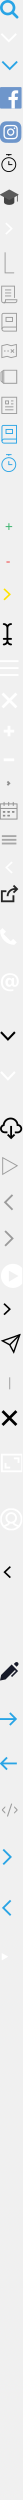
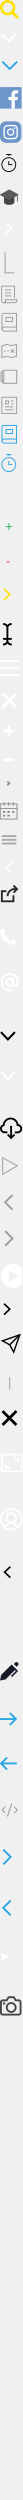
<svg xmlns="http://www.w3.org/2000/svg" width="24" height="2700" viewBox="0 0 24 2700">
  <defs>
+     <clipPath id="a">
+       <path d="M0 0h24v2700H0z" />
+     </clipPath>
    <clipPath id="b">
      <path d="M0 0h53v2700H0z" />
    </clipPath>
    <clipPath id="c">
      <path d="M0 0h53v2700H0z" transform="translate(5.6)" />
    </clipPath>
    <clipPath id="d">
      <path fill="none" d="M0 0h23.723v23.723H0z" />
    </clipPath>
-     <clipPath id="a">
-       <path d="M0 0h24v2700H0z" />
-     </clipPath>
  </defs>
  <g clip-path="url(#a)">
    <g clip-path="url(#b)">
      <g transform="translate(-5.6)" clip-path="url(#c)">
-         <path d="M19.6 1391a13.19 13.19 0 0 1-9.2-3.8 13.013 13.013 0 0 1-3.8-9.2 13.19 13.19 0 0 1 3.8-9.2 13.011 13.011 0 1 1 18.4 18.4 13.372 13.372 0 0 1-9.2 3.8zm-4.4-18.7v11.9l10.3-6.1-10.3-5.8z" fill="#fff" />
-         <path d="M13.9 0a8.3 8.3 0 1 0 0 16.6 7.968 7.968 0 0 0 4.7-1.5l4.5 4.5a1.335 1.335 0 0 0 2 0 1.45 1.45 0 0 0 0-2.1L20.7 13a7.968 7.968 0 0 0 1.5-4.7A8.28 8.28 0 0 0 13.9 0zm0 2.9a5.464 5.464 0 0 1 5.4 5.4 5.4 5.4 0 1 1-10.8 0 5.464 5.464 0 0 1 5.4-5.4z" fill="#29a4e5" />
+         <path d="M19.6 1391a13.19 13.19 0 0 1-9.2-3.8 13.013 13.013 0 0 1-3.8-9.2 13.19 13.19 0 0 1 3.8-9.2 13.011 13.011 0 1 1 18.4 18.4 13.373 13.373 0 0 1-9.2 3.8zm-4.4-18.7v11.9l10.3-6.1-10.3-5.8z" fill="#fff" />
+         <path d="M13.9 0a8.3 8.3 0 1 0 0 16.6 7.968 7.968 0 0 0 4.7-1.5l4.5 4.5a1.335 1.335 0 0 0 2 0 1.45 1.45 0 0 0 0-2.1L20.7 13a7.968 7.968 0 0 0 1.5-4.7A8.28 8.28 0 0 0 13.9 0zm0 2.9a5.464 5.464 0 0 1 5.4 5.4 5.4 5.4 0 1 1-10.8 0 5.464 5.464 0 0 1 5.4-5.4z" fill="#ffe200" />
        <path d="M7.1 36.5l8 8 8-8" fill="none" stroke="#fff" stroke-width="2" />
        <path d="M8.1 66.5l8 8 8-8" fill="none" stroke="#29a4e5" stroke-width="2" />
        <path d="M16.7 102.6V94h8.6v8.6z" fill="none" />
        <g transform="translate(2 167)" fill="none" stroke="#000" stroke-linecap="square" stroke-miterlimit="10">
          <path d="M13.1 7.5v3.3h3.3" />
          <circle cx="7.5" cy="7.5" r="7.5" transform="translate(5.6 3.3)" />
          <path d="M10.6 0h5" />
        </g>
        <path d="M15.1 167v.8" fill="none" stroke="#000" stroke-linecap="square" stroke-miterlimit="10" />
        <path d="M15.6 221.3c-3.2 0-5.7-1.3-5.7-3v-5.7a.43.43 0 0 1 .4-.4h10.4a.43.43 0 0 1 .4.4v5.7c.1 1.6-2.3 3-5.5 3zm8.7-3.5a.43.43 0 0 1-.4-.4v-6.5a.4.4 0 0 1 .8 0v6.5a.43.43 0 0 1-.4.4z" fill="#444" />
        <path d="M15.6 216c-.1 0-.1 0-.2-.1l-9.6-5.2a.481.481 0 0 1-.2-.6c0-.1.1-.1.2-.2l9.6-5.2a.3.3 0 0 1 .4 0l9.6 5.2a.481.481 0 0 1 .2.6c0 .1-.1.1-.2.2l-9.6 5.2c-.1.1-.1.1-.2.1z" fill="#5b5b5b" />
        <path d="M19.4 246.9l-6.8 6.5-1.3-1.2 5.6-5.3-5.6-5.3 1.3-1.2z" fill="#fff" />
        <path d="M11.1 272.5v22.2h9.8" fill="none" stroke="#9b9b9b" />
        <path d="M11.5 323.7v1.2c0 1.8-2 2-2 2h12.3a2.006 2.006 0 0 0 2-2v-1.2z" fill="none" stroke="#9b9b9b" stroke-linecap="square" stroke-miterlimit="10" />
        <path d="M21.3 321.3V309H7.4v16a2.006 2.006 0 0 0 2 2h1.2m.9-13.9h5.7m-5.7 3.3h5.7m-5.7 3.2h5.7m-5.1 23.2h7v4.4h-7z" fill="none" stroke="#9b9b9b" stroke-linecap="square" stroke-miterlimit="10" />
        <path d="M23.4 353.2v-14.8h-14a1.685 1.685 0 0 0-1.7 1.7v15.3" fill="none" stroke="#9b9b9b" stroke-miterlimit="10" />
        <path d="M9.9 353.2h13.5v4.4H9.9a2.22 2.22 0 0 1-2.2-2.2 2.22 2.22 0 0 1 2.2-2.2z" fill="none" stroke="#9b9b9b" stroke-linecap="square" stroke-miterlimit="10" />
        <path d="M9.3 399.4h14.9v15.1H9.3l-3.1-2.9v-9.7z" fill="none" />
        <path d="M9.6 400.4l-2.5 1.9v8.8l2.5 2.3h13.5v-13.1H9.6m-.3-.9h14.9v15.1H9.3l-3.1-2.9v-9.7z" fill="#9b9b9b" />
        <path d="M9.7 399.8V414m-1.6-13v11.7" fill="none" stroke="#9b9b9b" />
        <path d="M7.6 373.4l5.7-1.4 4.3 1.4 5.7-1.4v12.8l-5.7 1.4-4.3-1.4-5.7 1.4v-12.8zm10 4.3l2.8 2.8m0-2.8l-2.8 2.8m-7.2-1.4h.7m2.9 0h.7" fill="none" stroke="#9b9b9b" stroke-linecap="square" stroke-miterlimit="10" />
        <path d="M16.1 1500.5v-13" fill="none" stroke="#9b9b9b" />
        <path d="M7.6 429h16v17.6h-16zm10.4 4h1.6m-1.6 3.2h1.6m-8 3.2h8m-8 3.2h8" fill="none" stroke="#9b9b9b" stroke-linecap="square" stroke-miterlimit="10" />
        <path d="M11.6 433h3.2v3.2h-3.2z" fill="none" stroke="#9b9b9b" stroke-linecap="square" stroke-miterlimit="10" />
        <path d="M12.1 463.8h7v4.4h-7z" fill="none" stroke="#29a4e5" stroke-linecap="square" stroke-miterlimit="10" />
        <path d="M23.4 474.2v-14.8h-14a1.685 1.685 0 0 0-1.7 1.7v15.3" fill="none" stroke="#29a4e5" stroke-miterlimit="10" />
        <path d="M9.9 474.2h13.5v4.4H9.9a2.22 2.22 0 0 1-2.2-2.2 2.22 2.22 0 0 1 2.2-2.2z" fill="none" stroke="#29a4e5" stroke-linecap="square" stroke-miterlimit="10" />
        <g transform="translate(2 491)" fill="none" stroke="#29a4e5" stroke-linecap="square" stroke-miterlimit="10">
          <path d="M13.1 7.5v3.3h3.3" />
          <circle cx="7.5" cy="7.5" r="7.5" transform="translate(5.6 3.3)" />
          <path d="M10.6 0h5" />
        </g>
        <path d="M15.1 491v.8" fill="none" stroke="#29a4e5" stroke-linecap="square" stroke-miterlimit="10" />
        <path d="M14.6 678a2.946 2.946 0 0 1 3-3 1 1 0 0 0 0-2 4.794 4.794 0 0 0-4 2 4.794 4.794 0 0 0-4-2 1 1 0 1 0 0 2 2.946 2.946 0 0 1 3 3v11h-3a1 1 0 0 0 0 2h3v1a2.946 2.946 0 0 1-3 3 1 1 0 0 0 0 2 4.794 4.794 0 0 0 4-2 4.794 4.794 0 0 0 4 2 1 1 0 0 0 0-2 2.946 2.946 0 0 1-3-3v-1h3a1 1 0 0 0 0-2h-3z" />
        <path d="M11.2 936.9l6.8-6.5 1.3 1.2-5.6 5.3 5.6 5.3-1.3 1.2z" fill="#fff" />
        <path d="M8.5 1250.3v18l15.7-9.3z" fill="none" stroke="#9b9b9b" />
        <path d="M19.1 1290.5l-8 8 8 8m-8 39l8-8-8-8" fill="none" stroke="#9b9b9b" stroke-width="2" />
        <path d="M8.3 749l15 15m0-15l-15 15" fill="none" stroke="#fff" stroke-width="3" />
        <text transform="translate(11.949 611)" fill="#f15151" font-size="15" font-family="SFUIText-Medium, SF UI Text" font-weight="500">
          <tspan x="0" y="0">-</tspan>
        </text>
        <path d="M5.6 714h20m-20 15h20m-20-7.5h20" stroke="#fff" stroke-width="2" />
        <path d="M15.3 783.9v11.3m5.6-5.6H9.6m11.3 31H9.6" fill="none" stroke="#fff" stroke-width="3" />
        <path d="M13.6 848l2-2-2-2" fill="none" stroke="#8e8e8e" stroke-width="2" />
        <path d="M24 873.1v11.5H5.9v-11.5m0-4.9H24v4.9H5.9zm9.1-1.6v3.3m-5-3.3v3.3m9.9-3.3v3.3" fill="none" stroke="#8e8e8e" stroke-linecap="square" stroke-miterlimit="10" />
        <path d="M9.2 876.4h1.6v.8H9.2zm4.9 0h1.6v.8h-1.6zm-4.9 4.1h1.6v.8H9.2zm4.9 0h1.6v.8h-1.6zm5-4.1h1.6v.8h-1.6z" stroke="#8e8e8e" stroke-linecap="square" stroke-miterlimit="10" />
        <path d="M7.6 902h15.7v2H7.6zm0 4h15.7v2H7.6zm0 4h15.7v2H7.6z" opacity=".301" />
        <path d="M20.1 967.9v5.5H7.6v-10.9h3.9" fill="none" stroke="#262626" stroke-linecap="square" stroke-miterlimit="10" stroke-width="2" />
        <path d="M13.8 967.9a7.81 7.81 0 0 1 7.8-7.8H24" fill="none" stroke="#262626" stroke-miterlimit="10" stroke-width="2" />
        <path d="M20.9 963.3l3.1-3.1-3.1-3.1" fill="none" stroke="#262626" stroke-linecap="square" stroke-miterlimit="10" stroke-width="2" />
        <path d="M17.6 1216v13" fill="none" stroke="#000" stroke-miterlimit="10" stroke-width="2" />
        <path d="M20.6 1226l-3 3-3-3m8-3h2a4 4 0 0 0 0-8 7.513 7.513 0 0 0-15 .1 3.957 3.957 0 0 0 1 7.8h2" fill="none" stroke="#000" stroke-linecap="square" stroke-miterlimit="10" stroke-width="2" />
        <path d="M17.4 1413.9l-6.8 6.5-1.3-1.2 5.6-5.3-5.6-5.3 1.3-1.2z" />
        <path d="M26.9 1441.6l-10.8 10.8" fill="none" stroke="#000" stroke-miterlimit="10" stroke-width="1.5" />
        <path d="M26.9 1441.6l-6.5 18.7-4.3-7.9-7.9-4.3z" fill="none" stroke="#000" stroke-linecap="square" stroke-miterlimit="10" stroke-width="1.5" />
        <path d="M8.3 1524l15 15m0-15l-15 15" fill="none" stroke="#000" stroke-width="3" />
        <path d="M7.6 1571h22v18h-22z" fill="none" stroke="#fff" stroke-linecap="square" stroke-miterlimit="10" stroke-width="2" />
        <path d="M11.6 1581v4h4m6-10h4v4" fill="none" stroke="#fff" stroke-linecap="square" stroke-miterlimit="10" stroke-width="2" />
        <path d="M25 1795.6a2.175 2.175 0 0 0-3 0l-1.5 1.5 3 3 1.5-1.5a2.174 2.174 0 0 0 0-3zm-6.8 2L6.8 1809l-1.2 6 6-1.2 10.1-10.1 1 1-5.3 5.3 1.2 1.2 6.5-6.5z" fill="#171a29" />
        <path d="M5.6 1856.6h17.2m-6.6-6.6l6.5 6.5-6.5 6.5m7.6 41.5H6.6m6.6 6.6l-6.5-6.5 6.5-6.5" fill="none" stroke="#29a4e5" stroke-width="2" />
        <text transform="translate(10.949 574)" fill="#3cb46e" font-size="15" font-family="SFUIText-Medium, SF UI Text" font-weight="500">
          <tspan x="0" y="0">+</tspan>
        </text>
        <path d="M11.262 1958.857l-3.329-3.329a1.073 1.073 0 0 1 0-1.553l3.329-3.329.022 1.526-2.553 2.553 2.552 2.552zm1.932 2.373l4.406-13.138c.222-.555 1.319-.331 1.1.335l-4.442 13.316c-.222.444-1.286.153-1.064-.513zm7.744-10.583l3.329 3.329a1.073 1.073 0 0 1 0 1.553l-3.329 3.329-.022-1.526 2.553-2.553-2.552-2.552z" fill="#9b9b9b" />
        <path d="M9.1 2013.5l8-8-8-8m8 55l-8 8 8 8" fill="none" stroke="#29a4e5" stroke-width="2" />
        <path d="M7.5 2109.3v8l6.978-4.133z" fill="#fff" />
        <path d="M27.934 117.3a.971.971 0 0 0 .971-.971V94.971a.971.971 0 0 0-.971-.971H6.571a.971.971 0 0 0-.971.971v21.363a.971.971 0 0 0 .971.971z" fill="#6e96cb" />
-         <path d="M17.99 117.305v-9.225h-3.165v-3.4h3.165v-2.51c0-3.01 1.838-4.649 4.524-4.649a24.918 24.918 0 0 1 2.714.139v3.146h-1.863c-1.46 0-1.743.694-1.743 1.712v2.164h3.4l-.486 3.4h-2.911v9.225z" fill="#fff" />
+         <path d="M17.99 117.305v-9.225h-3.165v-3.4h3.165v-2.51c0-3.01 1.838-4.649 4.524-4.649a24.919 24.919 0 0 1 2.711.139v3.146h-1.86c-1.46 0-1.743.694-1.743 1.712v2.164h3.4l-.486 3.4h-2.911v9.225z" fill="#fff" />
        <g transform="translate(5.441 131)">
-           <path d="M11.652 0c-3.165 0-3.561.014-4.8.07a6.963 6.963 0 0 0-4.896 1.886A6.963 6.963 0 0 0 .07 6.848C.014 8.091 0 8.488 0 11.652s.014 3.561.07 4.8a6.963 6.963 0 0 0 1.886 4.893 6.963 6.963 0 0 0 4.893 1.886c1.243.056 1.64.07 4.8.07s3.561-.014 4.8-.07a6.964 6.964 0 0 0 4.893-1.886 6.963 6.963 0 0 0 1.886-4.893c.056-1.243.07-1.64.07-4.8s-.014-3.561-.07-4.8a6.963 6.963 0 0 0-1.886-4.893A6.963 6.963 0 0 0 16.457.07C15.214.014 14.817 0 11.652 0z" fill="#6e96cb" />
+           <path d="M11.652 0c-3.165 0-3.561.014-4.8.07a6.963 6.963 0 0 0-4.9 1.886A6.963 6.963 0 0 0 .07 6.848C.014 8.091 0 8.488 0 11.652s.014 3.561.07 4.8a6.963 6.963 0 0 0 1.886 4.893 6.963 6.963 0 0 0 4.893 1.886c1.243.056 1.64.07 4.8.07s3.561-.014 4.8-.07a6.964 6.964 0 0 0 4.893-1.886 6.963 6.963 0 0 0 1.886-4.893c.056-1.243.07-1.64.07-4.8s-.014-3.561-.07-4.8a6.963 6.963 0 0 0-1.886-4.893A6.963 6.963 0 0 0 16.457.07C15.214.014 14.817 0 11.652 0z" fill="#6e96cb" />
          <path d="M11.652 5.284c2.074 0 2.32.008 3.139.045a3.328 3.328 0 0 1 2.336.849 3.328 3.328 0 0 1 .849 2.336c.037.819.045 1.065.045 3.139s-.008 2.32-.045 3.139a3.328 3.328 0 0 1-.849 2.336 3.328 3.328 0 0 1-2.336.849c-.819.037-1.065.045-3.139.045s-2.32-.008-3.139-.045a3.328 3.328 0 0 1-2.336-.849 3.328 3.328 0 0 1-.849-2.336c-.037-.819-.045-1.065-.045-3.139s.008-2.32.045-3.139a3.328 3.328 0 0 1 .849-2.336 3.328 3.328 0 0 1 2.336-.849c.819-.037 1.065-.045 3.139-.045m0-1.4c-2.11 0-2.374.009-3.2.047a4.645 4.645 0 0 0-3.268 1.253 4.643 4.643 0 0 0-1.257 3.262c-.038.829-.047 1.093-.047 3.2s.009 2.374.047 3.2a4.645 4.645 0 0 0 1.257 3.271 4.643 4.643 0 0 0 3.262 1.257c.829.038 1.093.047 3.2.047s2.374-.009 3.2-.047a4.645 4.645 0 0 0 3.262-1.257 4.643 4.643 0 0 0 1.257-3.262c.038-.829.047-1.093.047-3.2s-.009-2.374-.047-3.2a4.645 4.645 0 0 0-1.248-3.271 4.643 4.643 0 0 0-3.262-1.257c-.829-.034-1.093-.043-3.203-.043z" fill="#fff" />
          <path d="M11.652 7.663a3.989 3.989 0 1 0 3.989 3.989 3.989 3.989 0 0 0-3.989-3.989zm0 6.578a2.589 2.589 0 1 1 2.589-2.589 2.589 2.589 0 0 1-2.589 2.589z" fill="#fff" />
          <circle cx=".932" cy=".932" r=".932" transform="translate(14.867 6.573)" fill="#fff" />
        </g>
        <path d="M14.15 1124.193l-8.3-8.683 1.532-1.66 6.768 7.151 6.768-7.151 1.532 1.66z" />
        <path d="M14.15 1167.193l-8.3-8.683 1.532-1.66 6.768 7.151 6.768-7.151 1.532 1.66z" fill="#fff" />
        <path d="M9.3 1697.9l6.8-6.5 1.3 1.2-5.6 5.3 5.6 5.3-1.3 1.2z" />
      </g>
    </g>
    <g transform="translate(.277 1629)" clip-path="url(#d)" fill="none" stroke="#fff" stroke-linecap="round" stroke-width="2">
      <path d="M11.861.673A11.188 11.188 0 1 1 .673 11.861 11.188 11.188 0 0 1 11.861.673z" />
      <g transform="translate(3.794 5.148)" stroke-linejoin="round">
        <circle cx="5.221" cy="5.221" r="5.221" transform="translate(2.846)" />
        <path d="M5.83 9.938a2.893 2.893 0 0 1-2.036 2.676L.408 14.237a2.89 2.89 0 0 0-.412.213m16.139.003a2.89 2.89 0 0 0-.412-.213l-3.379-1.623c-1.238-.654-2.038-1.393-2.038-2.677" />
      </g>
    </g>
-     <path d="M14.225 1013.948l-2.586 2.586-7.759-7.759 2.586-2.586-3.88-3.88L0 1004.895a15.519 15.519 0 0 0 15.519 15.514l2.581-2.581zm-3.76 44.197a1.7 1.7 0 0 0-1.453.721 3.349 3.349 0 0 0-.527 2.01 3.383 3.383 0 0 0 .521 2 1.682 1.682 0 0 0 1.447.727 1.777 1.777 0 0 0 1.5-.732 3.253 3.253 0 0 0 .551-2 3.253 3.253 0 0 0-.551-2 1.765 1.765 0 0 0-1.488-.726zm.387-7.125a10.747 10.747 0 0 1 4.9 1.084 8.069 8.069 0 0 1 3.352 3.07 8.623 8.623 0 0 1 1.2 4.553 7.2 7.2 0 0 1-1.232 4.423 3.988 3.988 0 0 1-3.372 1.65 3.361 3.361 0 0 1-1.869-.5 2.1 2.1 0 0 1-.955-1.342h-.164a2.78 2.78 0 0 1-2.824 1.8 3.624 3.624 0 0 1-2.945-1.358 5.486 5.486 0 0 1-1.119-3.6 5.269 5.269 0 0 1 1.1-3.463 3.522 3.522 0 0 1 2.854-1.33 3.233 3.233 0 0 1 1.693.445 2.622 2.622 0 0 1 1.084 1.219h.164v-1.401h2.379v6.27a1.5 1.5 0 0 0 .287.973 1 1 0 0 0 .826.352 1.6 1.6 0 0 0 1.408-1.065 6.537 6.537 0 0 0 .533-2.9 6.7 6.7 0 0 0-2.021-5.1 7.473 7.473 0 0 0-5.361-1.916 7.349 7.349 0 0 0-5.532 2.216 7.929 7.929 0 0 0-2.144 5.752 7.481 7.481 0 0 0 2.221 5.73 8.268 8.268 0 0 0 5.9 2.086 9.678 9.678 0 0 0 3.2-.41v1.875a11.915 11.915 0 0 1-3.375.434 11.818 11.818 0 0 1-4.078-.68 9.282 9.282 0 0 1-3.2-1.928 8.536 8.536 0 0 1-2.08-3.088 10.783 10.783 0 0 1-.744-4.078 10.208 10.208 0 0 1 1.254-5.1 8.727 8.727 0 0 1 3.508-3.449 10.621 10.621 0 0 1 5.152-1.224z" fill="#fff" />
+     <path d="M14.225 1013.948l-2.586 2.586-7.759-7.759 2.586-2.586-3.88-3.88L0 1004.895a15.519 15.519 0 0 0 15.519 15.514l2.581-2.581zm-3.76 44.197a1.7 1.7 0 0 0-1.453.721 3.349 3.349 0 0 0-.527 2.01 3.383 3.383 0 0 0 .521 2 1.682 1.682 0 0 0 1.447.727 1.777 1.777 0 0 0 1.5-.732 3.253 3.253 0 0 0 .551-2 3.253 3.253 0 0 0-.551-2 1.765 1.765 0 0 0-1.488-.726zm.387-7.125a10.747 10.747 0 0 1 4.9 1.084 8.069 8.069 0 0 1 3.352 3.07 8.623 8.623 0 0 1 1.2 4.553 7.2 7.2 0 0 1-1.232 4.423 3.988 3.988 0 0 1-3.372 1.65 3.361 3.361 0 0 1-1.869-.5 2.1 2.1 0 0 1-.955-1.342h-.164a2.78 2.78 0 0 1-2.824 1.8 3.624 3.624 0 0 1-2.945-1.358 5.486 5.486 0 0 1-1.119-3.6 5.269 5.269 0 0 1 1.1-3.463 3.522 3.522 0 0 1 2.854-1.33 3.233 3.233 0 0 1 1.693.445 2.622 2.622 0 0 1 1.084 1.219h.164v-1.4H15.1v6.27a1.5 1.5 0 0 0 .287.973 1 1 0 0 0 .826.352 1.6 1.6 0 0 0 1.406-1.066 6.537 6.537 0 0 0 .533-2.9 6.7 6.7 0 0 0-2.021-5.1 7.473 7.473 0 0 0-5.361-1.916 7.349 7.349 0 0 0-5.532 2.216 7.929 7.929 0 0 0-2.144 5.752 7.481 7.481 0 0 0 2.221 5.73 8.268 8.268 0 0 0 5.9 2.086 9.678 9.678 0 0 0 3.2-.41v1.875a11.915 11.915 0 0 1-3.375.434 11.818 11.818 0 0 1-4.078-.68 9.282 9.282 0 0 1-3.2-1.928 8.536 8.536 0 0 1-2.08-3.088 10.783 10.783 0 0 1-.744-4.078 10.208 10.208 0 0 1 1.254-5.1 8.727 8.727 0 0 1 3.508-3.449 10.621 10.621 0 0 1 5.152-1.224z" fill="#fff" />
    <path d="M11.8 641.9L5 648.4l-1.3-1.2 5.6-5.3-5.6-5.3 1.3-1.2z" fill="#ffe200" />
+     <g transform="translate(-1 2153)" fill="none" stroke="#444" stroke-linecap="square" stroke-miterlimit="10" stroke-width="2">
+       <path d="M3.927 22.79h17.345a1.927 1.927 0 0 0 1.928-1.927V9.3a1.927 1.927 0 0 0-1.927-1.927H17.9L15.972 4h-5.781L8.263 7.373H3.927A1.927 1.927 0 0 0 2 9.3v11.563a1.927 1.927 0 0 0 1.927 1.927z" />
+       <circle cx="4.818" cy="4.818" r="4.818" transform="translate(8.263 10.263)" />
+       <circle cx=".482" cy=".482" r=".482" transform="translate(4.891 10.263)" />
+     </g>
  </g>
</svg>
